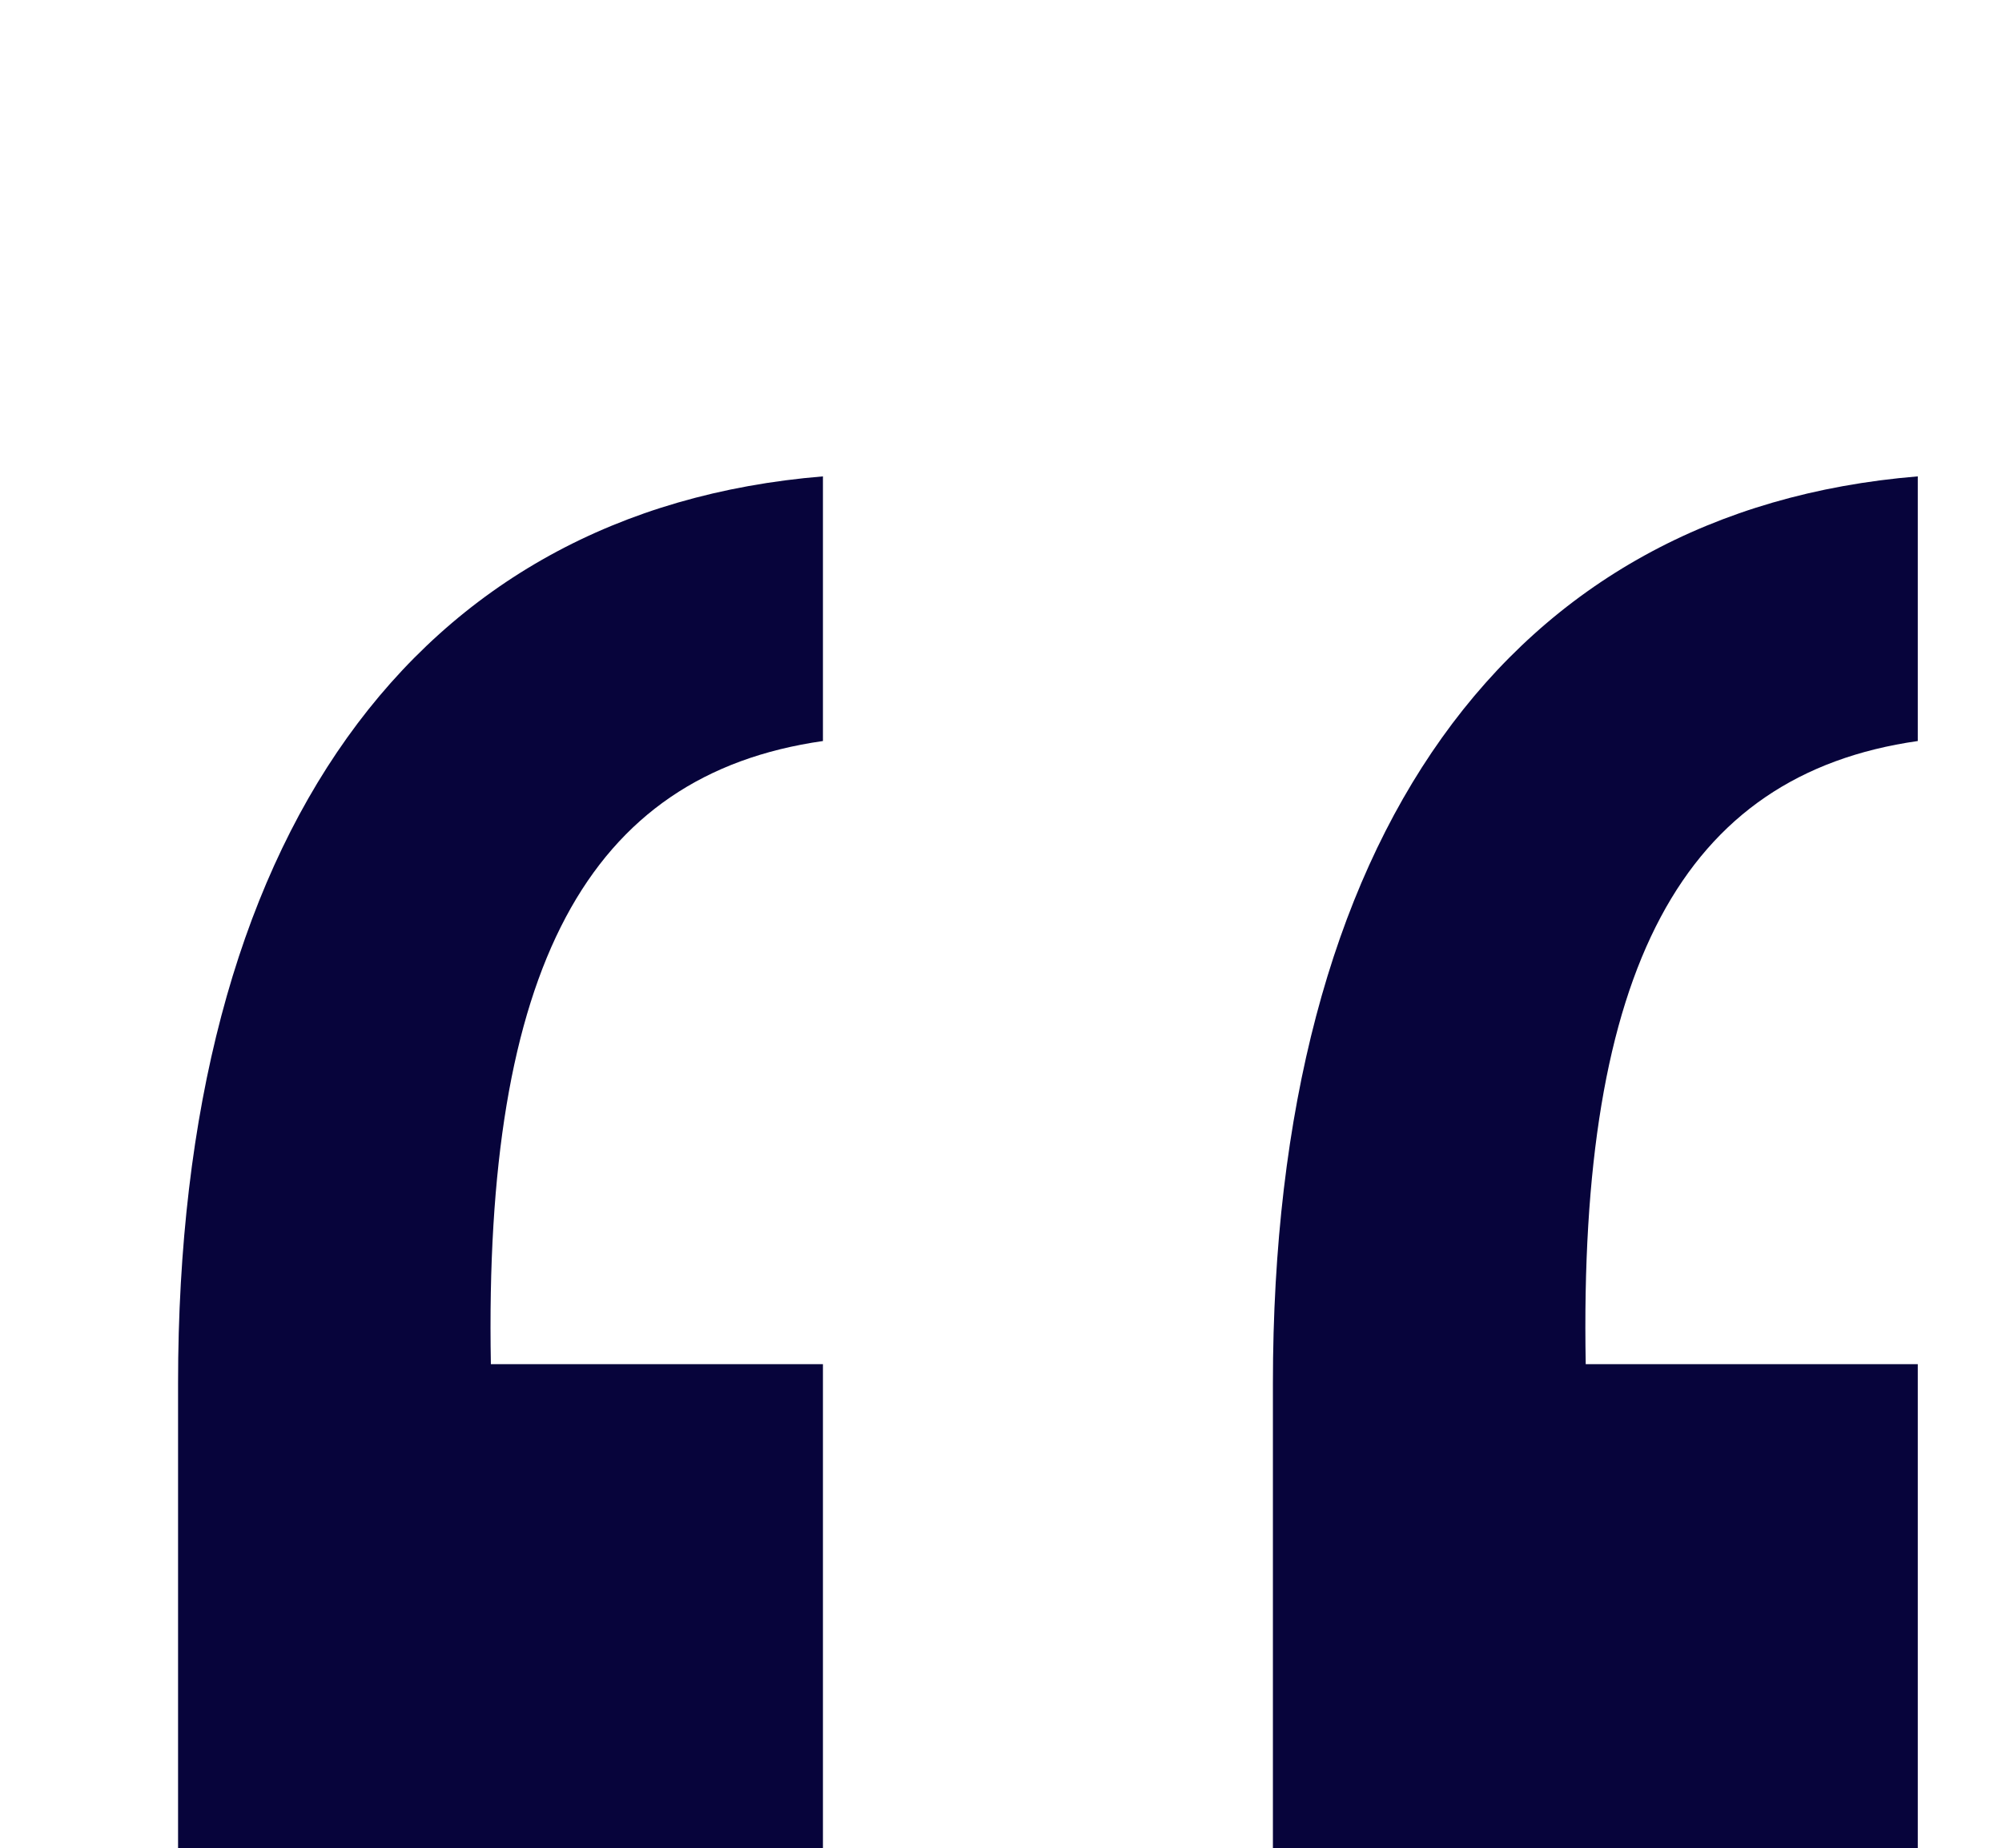
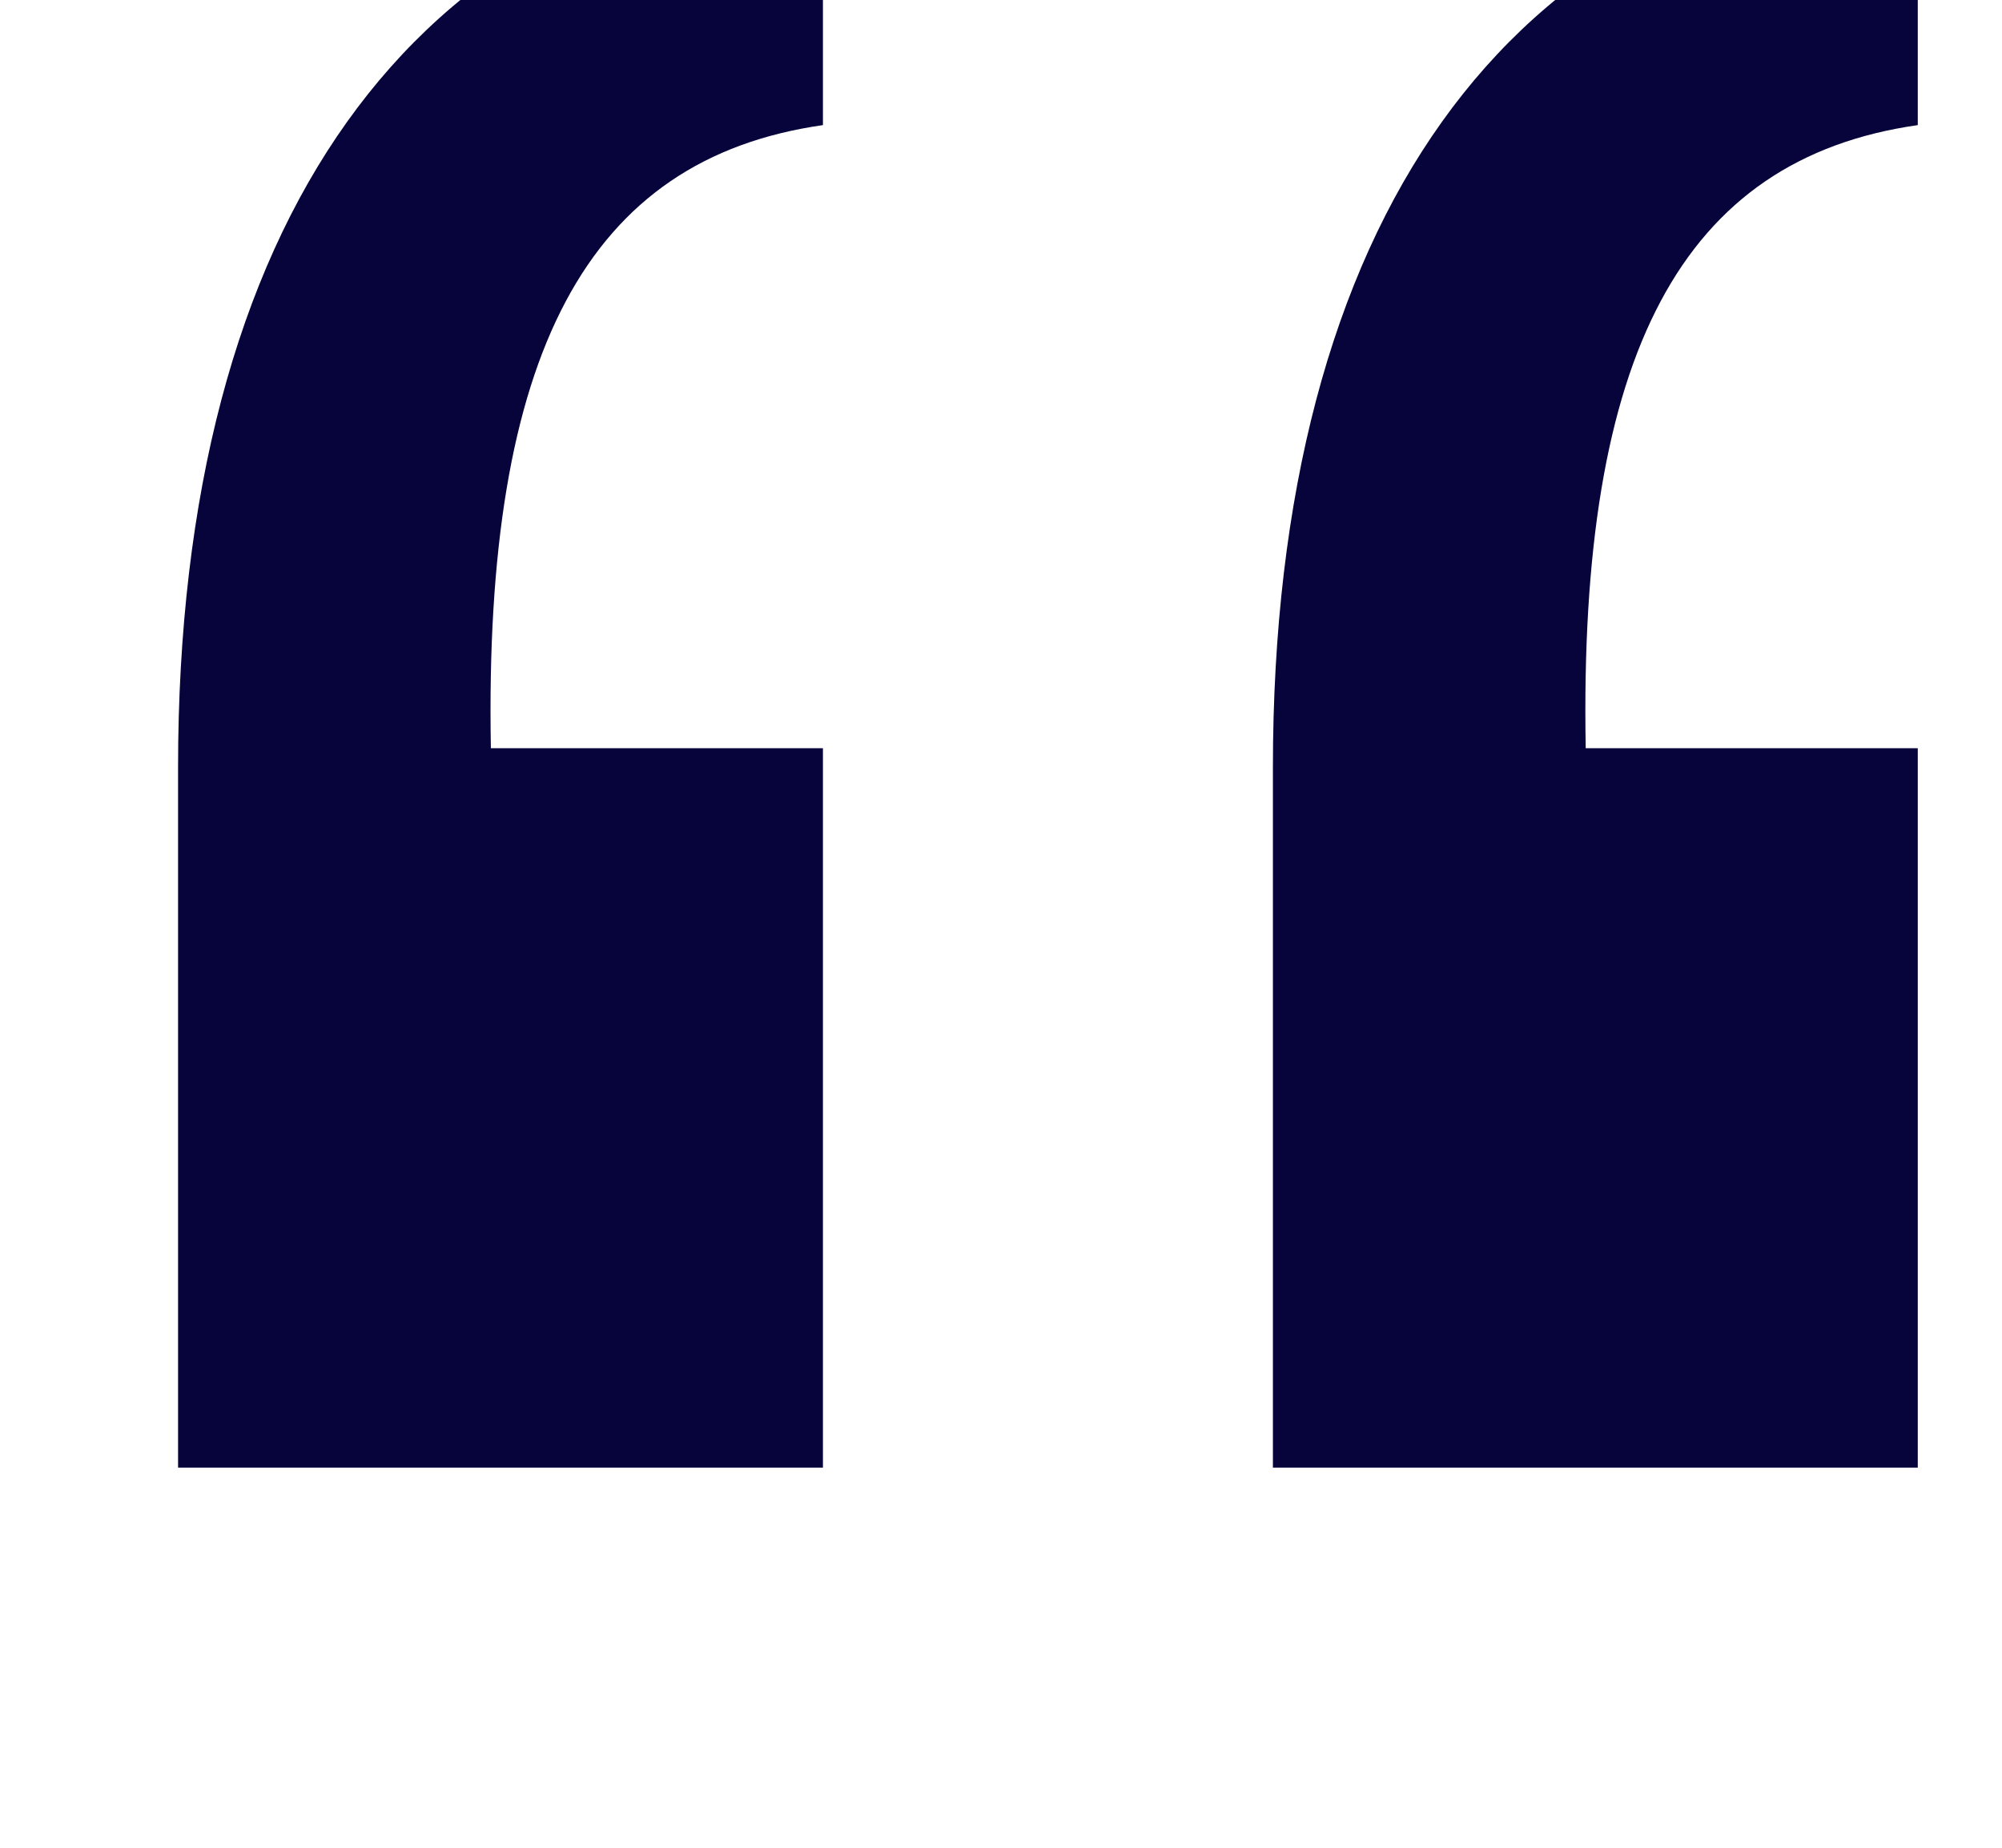
<svg xmlns="http://www.w3.org/2000/svg" width="13" height="12">
  <text transform="translate(-34 -25)" fill="#07043B" fill-rule="evenodd" font-family="Helvetica" font-size="45">
-     <tspan x="33" y="60">“</tspan>
+     <tspan x="33" y="56">“</tspan>
  </text>
</svg>
